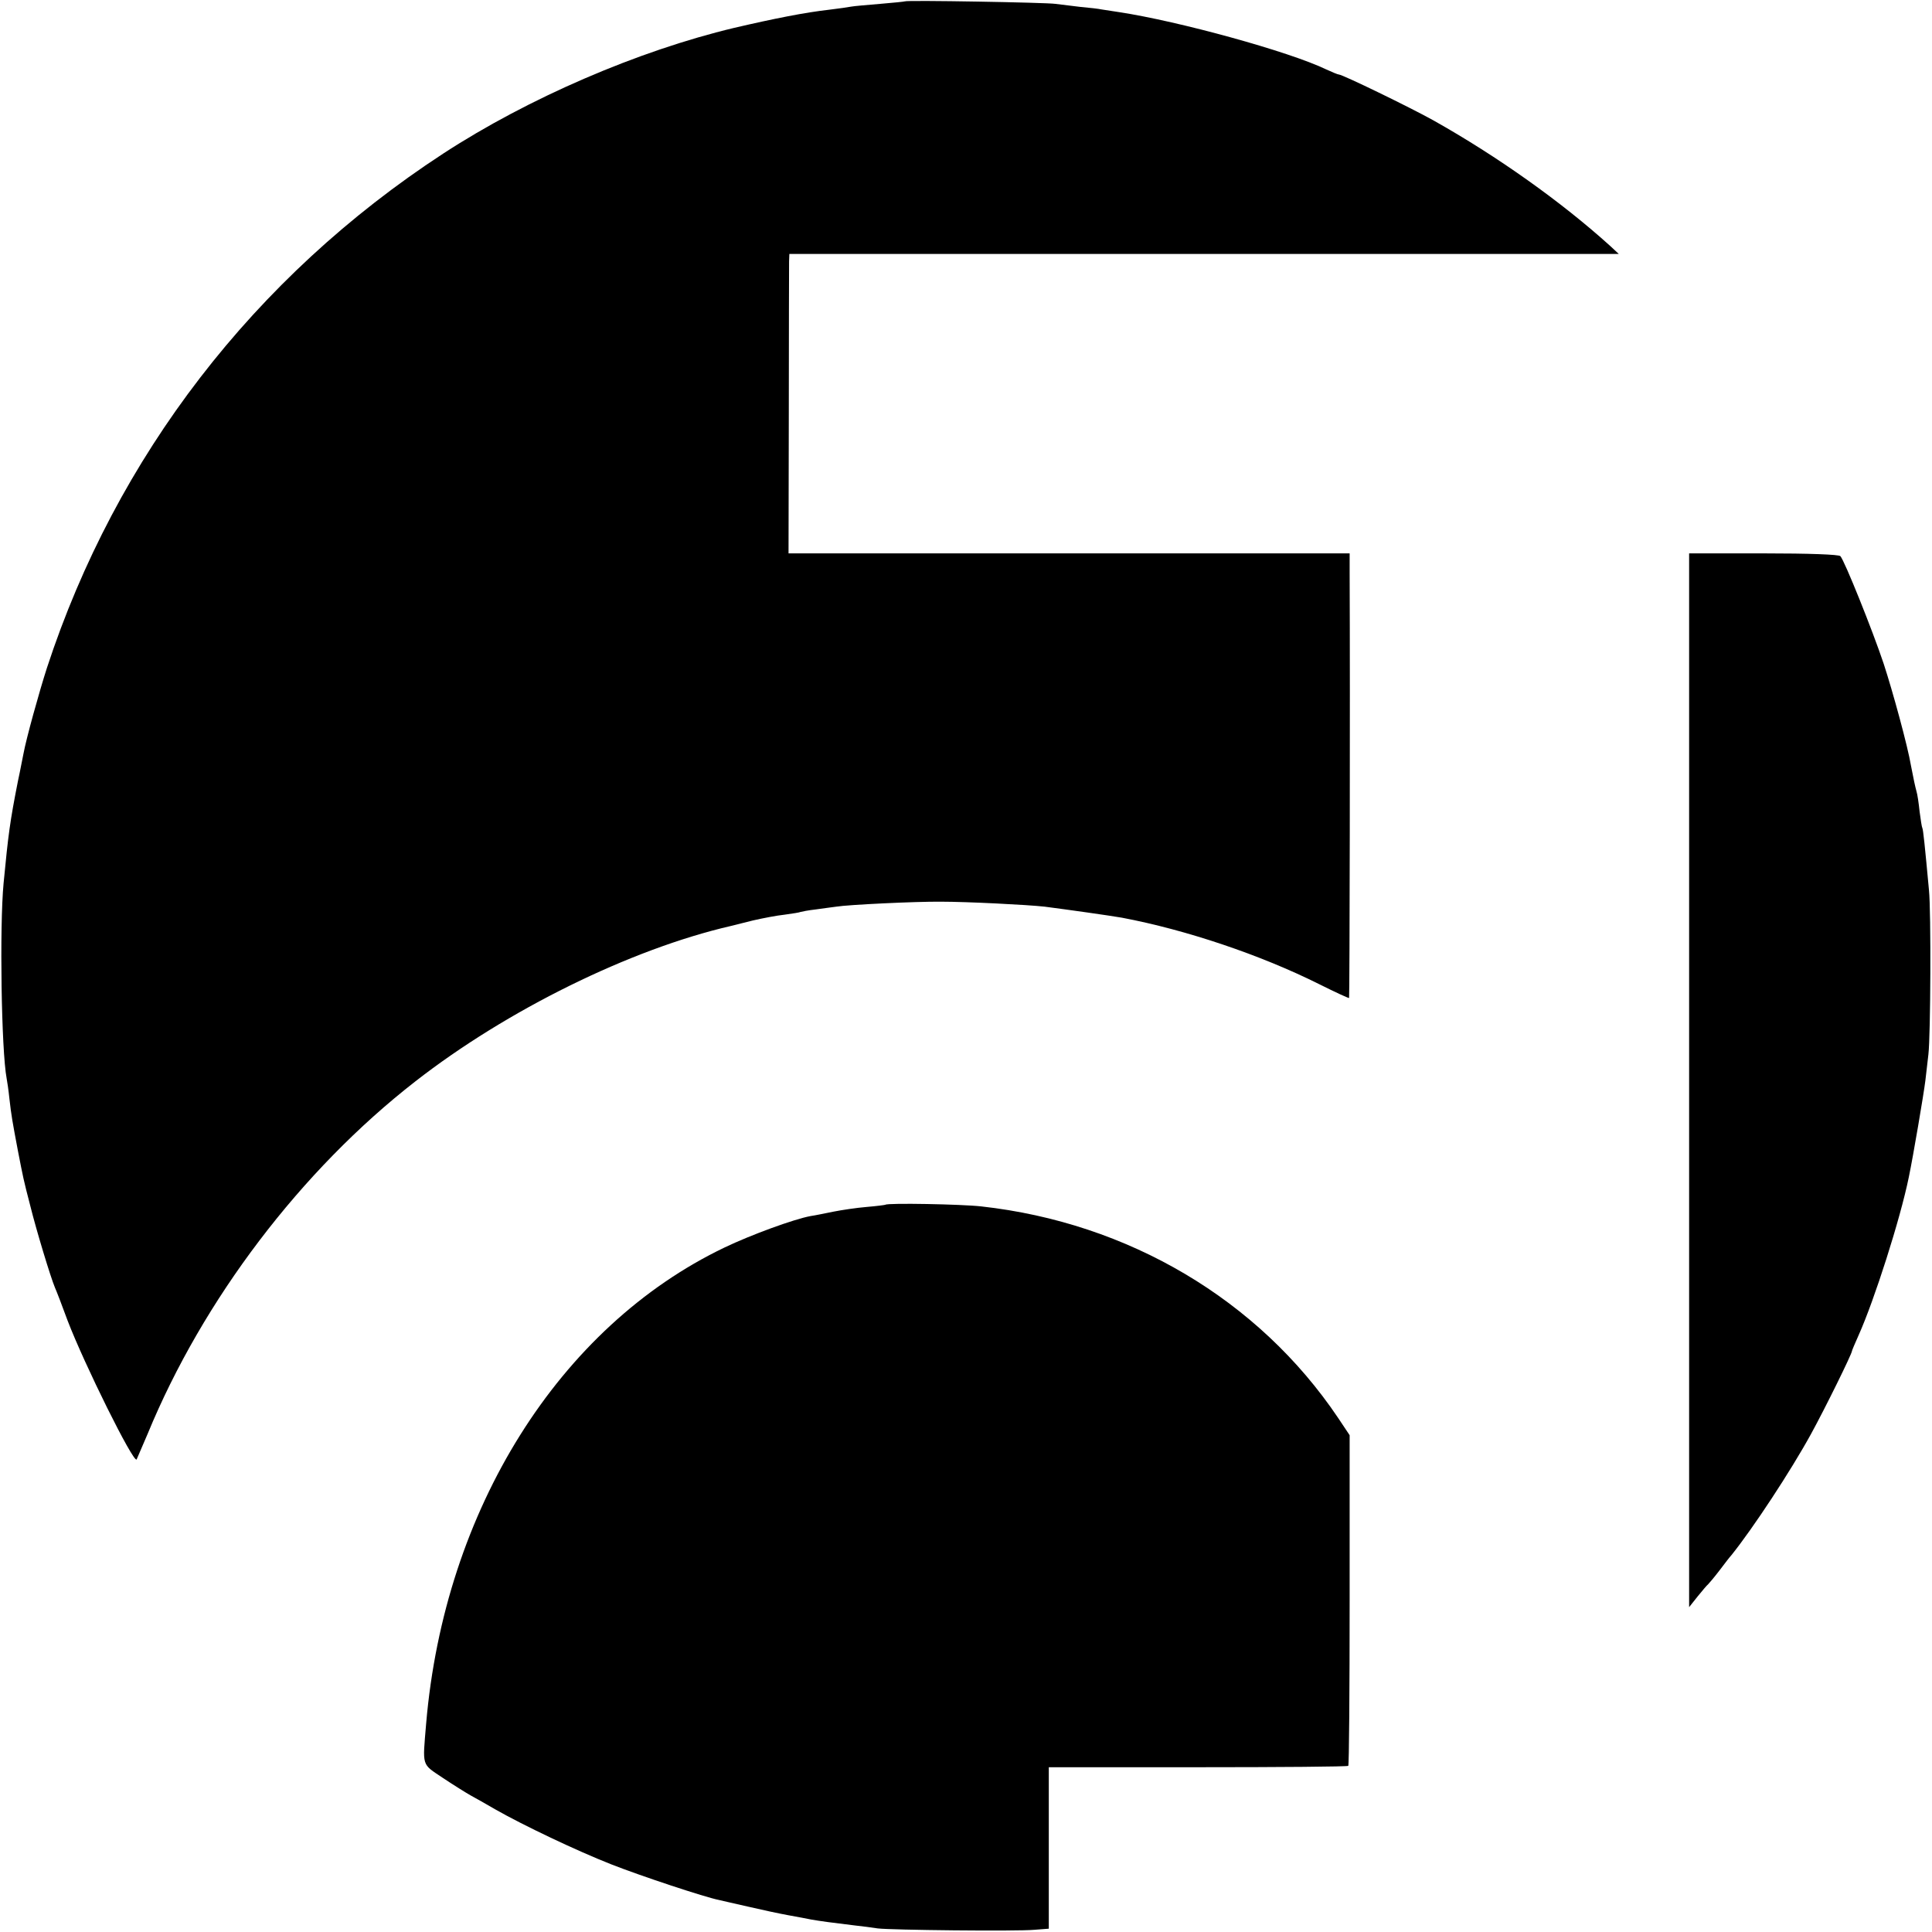
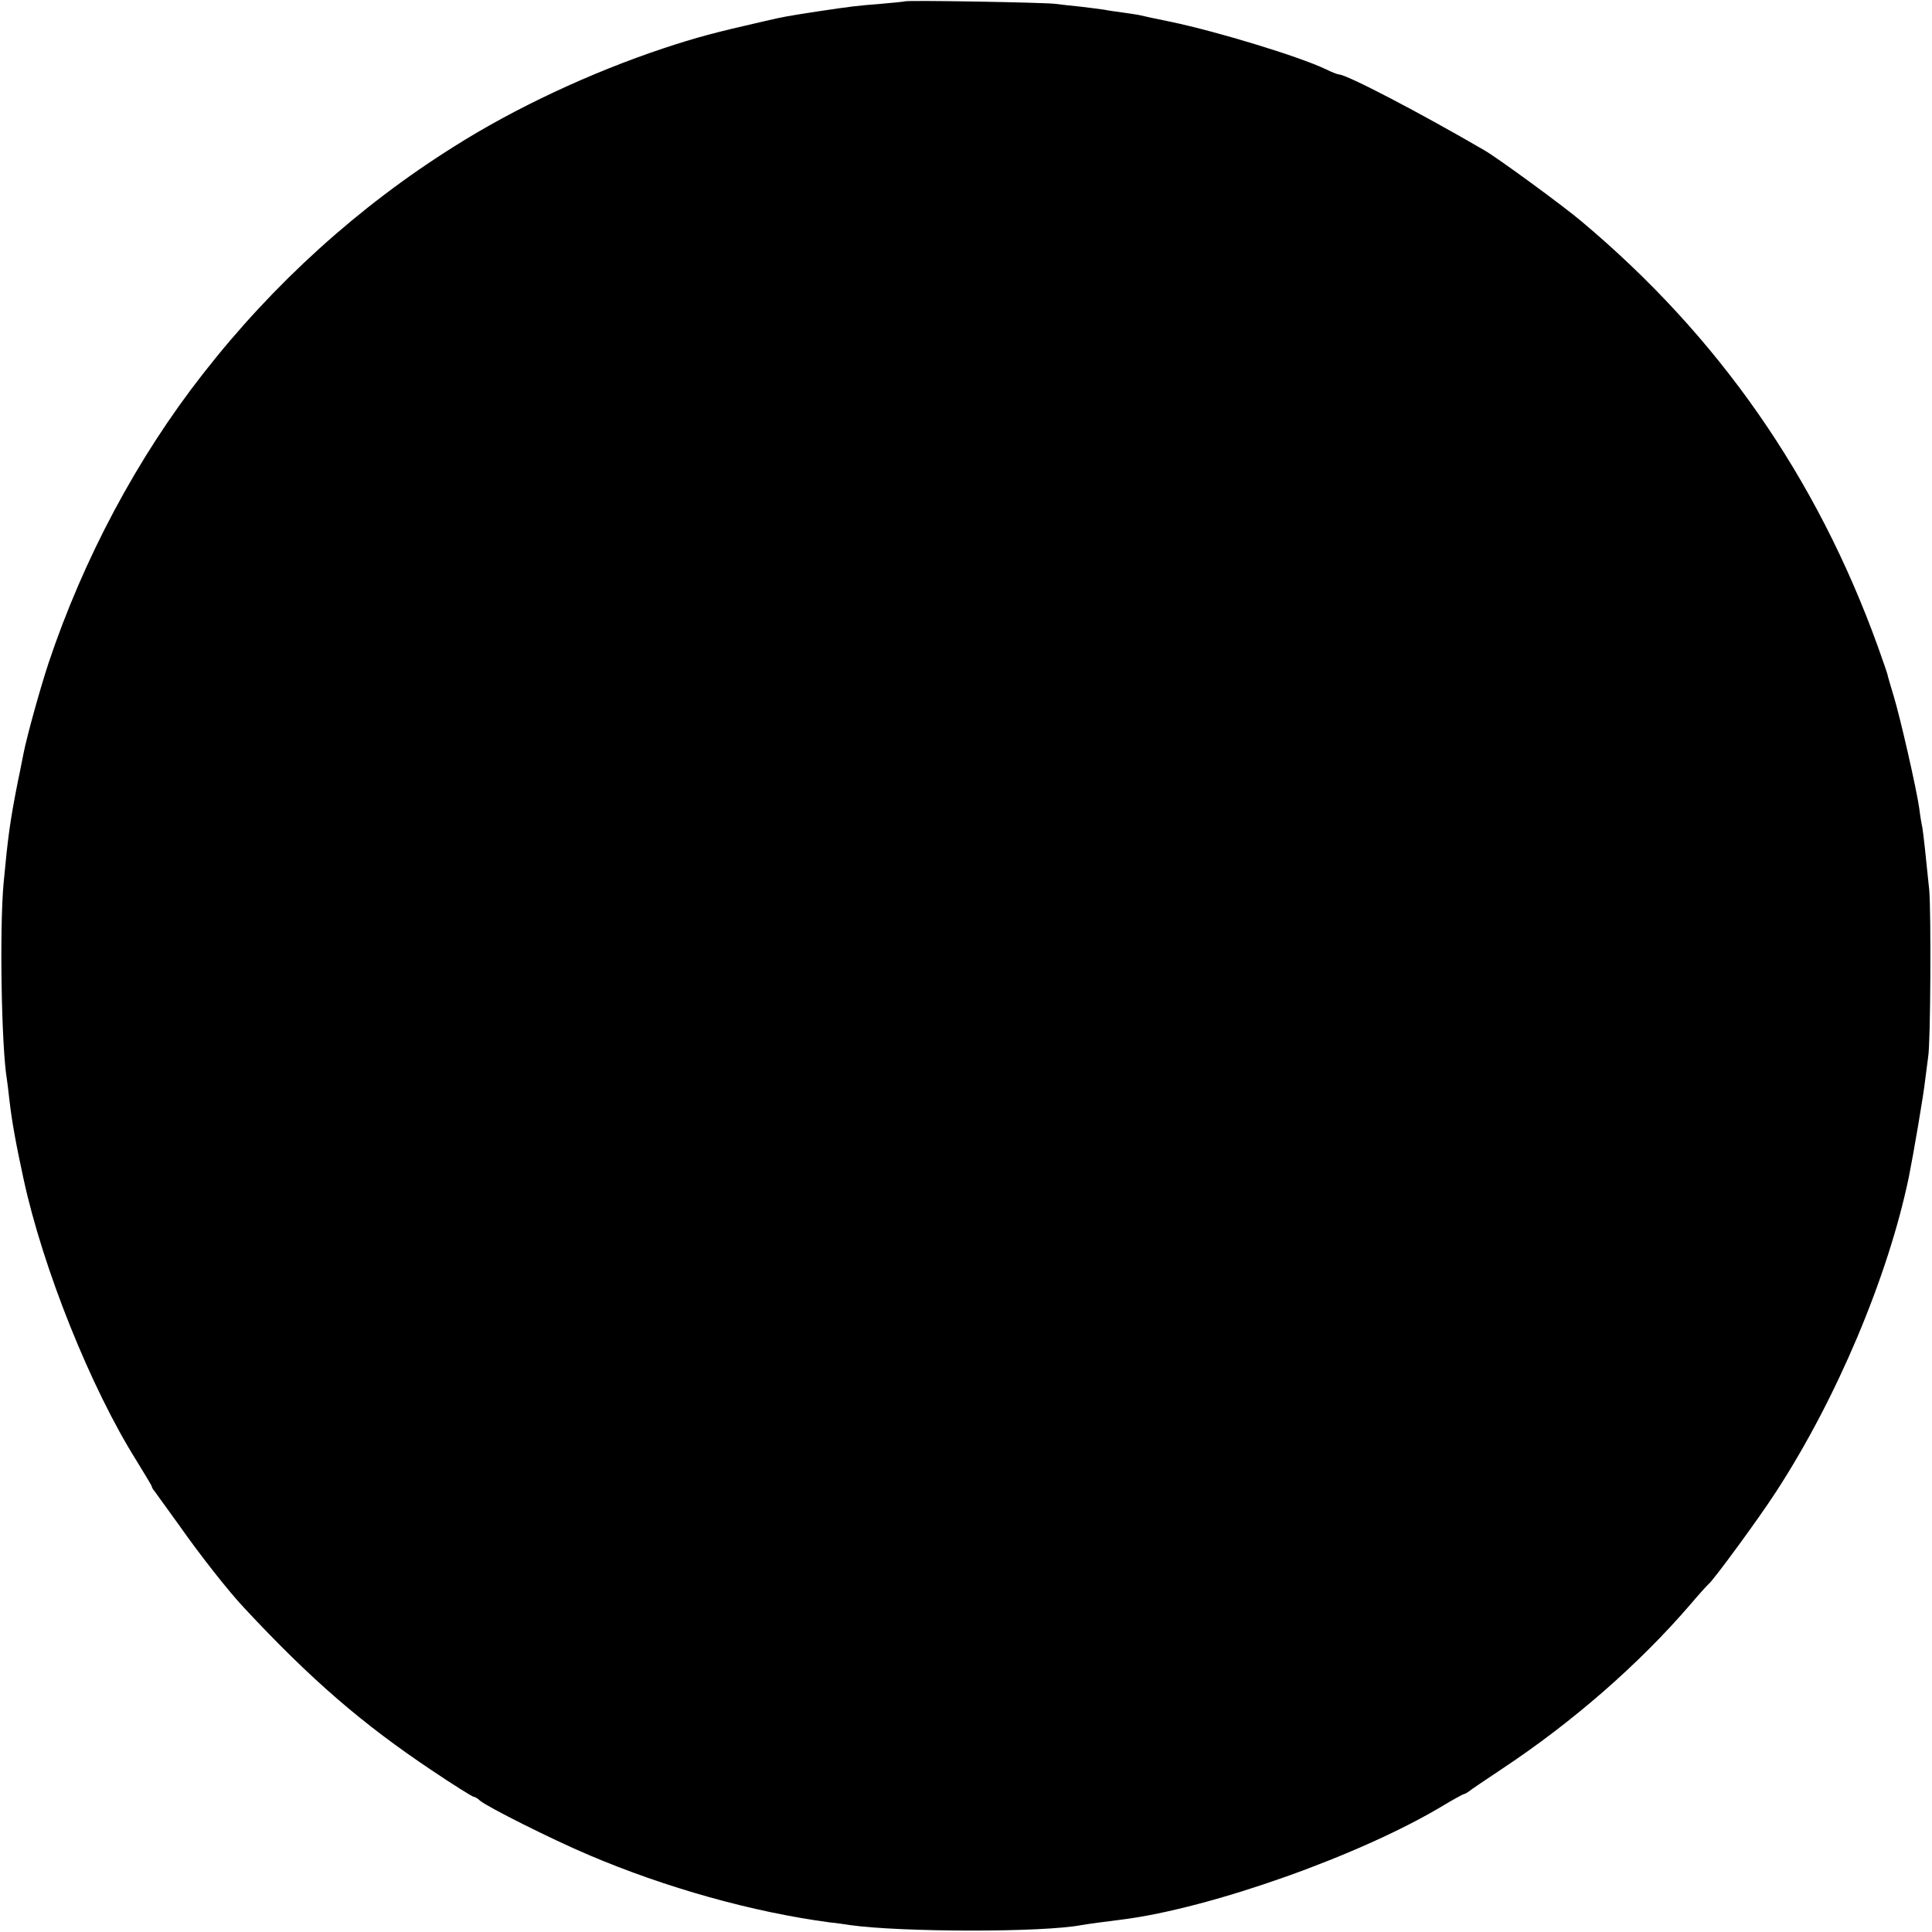
<svg xmlns="http://www.w3.org/2000/svg" version="1.0" width="700pt" height="700pt" viewBox="0 0 700 700" preserveAspectRatio="xMidYMid meet">
  <g transform="translate(0,700) scale(0.1,-0.1)" fill="#000000" stroke="none">
-     <path d="M3278 6995 c-1 -1 -42 -5 -89 -9 -47 -4 -95 -8 -105 -10 -10 -2 -45 -7 -78 -11 -89 -10 -200 -32 -346 -66 -348 -83 -747 -255 -1055 -456 -684 -447 -1184 -1096 -1435 -1863 -28 -87 -75 -256 -85 -311 -3 -13 -11 -58 -20 -99 -29 -147 -35 -193 -52 -370 -15 -158 -8 -606 11 -707 2 -10 7 -43 10 -73 7 -62 11 -84 31 -190 19 -97 19 -100 45 -200 21 -85 73 -257 89 -295 5 -11 26 -65 46 -120 61 -159 238 -516 250 -503 1 2 19 44 40 93 200 486 556 955 970 1277 331 258 779 479 1143 563 9 2 45 11 80 20 35 8 86 18 115 21 29 4 55 8 58 10 3 1 28 6 55 9 27 4 60 8 74 10 41 7 289 19 380 18 93 0 312 -11 375 -18 85 -11 234 -32 280 -40 233 -44 503 -135 715 -241 58 -29 106 -51 108 -50 2 2 4 1086 2 1541 l0 70 -1017 0 -1016 0 1 515 c0 283 1 527 1 543 l1 27 1503 0 1502 0 -30 28 c-178 161 -409 325 -640 455 -84 47 -331 167 -344 167 -4 0 -25 9 -47 19 -133 64 -532 174 -749 207 -27 4 -57 9 -65 10 -8 2 -42 6 -76 9 -33 4 -74 9 -90 11 -33 5 -540 14 -546 9z" />
-     <path d="M6120 3086 l0 -1909 31 39 c17 21 34 41 38 44 3 3 22 25 41 50 19 25 38 50 43 55 78 97 215 305 289 440 51 93 148 290 148 300 0 2 11 28 24 57 57 127 151 421 182 573 16 77 54 301 60 350 4 33 9 76 11 95 8 69 10 517 2 595 -15 162 -21 220 -24 225 -2 3 -6 30 -10 60 -3 30 -8 63 -11 72 -5 18 -11 46 -20 93 -12 72 -66 269 -99 370 -40 120 -142 374 -157 390 -5 6 -114 10 -278 10 l-270 0 0 -1909z" />
-     <path d="M3208 2635 c-2 -1 -32 -5 -68 -8 -36 -3 -90 -11 -120 -17 -30 -6 -68 -14 -83 -16 -60 -11 -216 -68 -312 -114 -599 -287 -1015 -950 -1081 -1725 -13 -158 -18 -144 61 -197 39 -26 84 -54 100 -63 17 -9 57 -32 90 -51 100 -57 293 -149 420 -199 107 -42 339 -119 390 -129 11 -3 58 -13 105 -24 47 -11 112 -25 145 -31 33 -6 71 -13 85 -16 28 -5 79 -12 155 -21 28 -3 66 -8 85 -11 47 -6 501 -11 568 -5 l52 4 0 292 0 293 540 0 c297 0 542 2 545 5 3 3 5 273 5 602 l0 596 -42 63 c-288 428 -760 707 -1293 766 -71 8 -339 13 -347 6z" />
+     <path d="M3278 6995 c-2 -1 -41 -5 -88 -9 -87 -7 -105 -9 -225 -27 -116 -18 -123 -19 -192 -35 -184 -42 -248 -59 -369 -99 -264 -88 -538 -216 -759 -356 -346 -217 -655 -497 -910 -824 -238 -304 -432 -668 -559 -1047 -31 -94 -79 -267 -91 -329 -3 -13 -11 -58 -20 -99 -29 -147 -36 -200 -52 -370 -15 -165 -8 -592 12 -711 2 -13 6 -46 9 -74 9 -78 23 -156 51 -285 70 -325 244 -759 410 -1023 30 -49 55 -90 55 -93 0 -3 4 -10 10 -17 5 -7 46 -64 91 -126 72 -103 179 -239 234 -297 243 -261 429 -421 682 -590 77 -52 145 -94 149 -94 4 0 15 -6 23 -14 27 -23 260 -140 392 -196 281 -120 597 -208 874 -245 22 -2 56 -7 75 -10 186 -26 698 -27 838 0 16 3 104 15 147 20 324 41 870 235 1167 415 37 22 70 40 73 40 3 0 11 5 18 10 7 6 62 43 122 83 253 168 492 376 678 592 33 39 63 72 67 75 17 13 181 236 245 335 219 336 406 779 481 1140 16 79 54 301 59 350 4 33 9 71 11 85 9 47 11 525 4 605 -13 130 -21 202 -25 227 -3 13 -8 43 -11 68 -9 67 -70 335 -94 412 -11 37 -21 70 -21 73 0 2 -16 49 -35 102 -222 615 -578 1125 -1074 1541 -66 56 -304 230 -351 257 -235 137 -500 275 -527 275 -4 0 -26 8 -48 19 -96 46 -391 136 -562 172 -54 11 -106 22 -117 25 -11 2 -38 6 -60 9 -22 3 -51 7 -65 10 -13 2 -52 7 -86 11 -33 3 -74 8 -90 10 -32 5 -540 14 -546 9z" />
  </g>
</svg>
